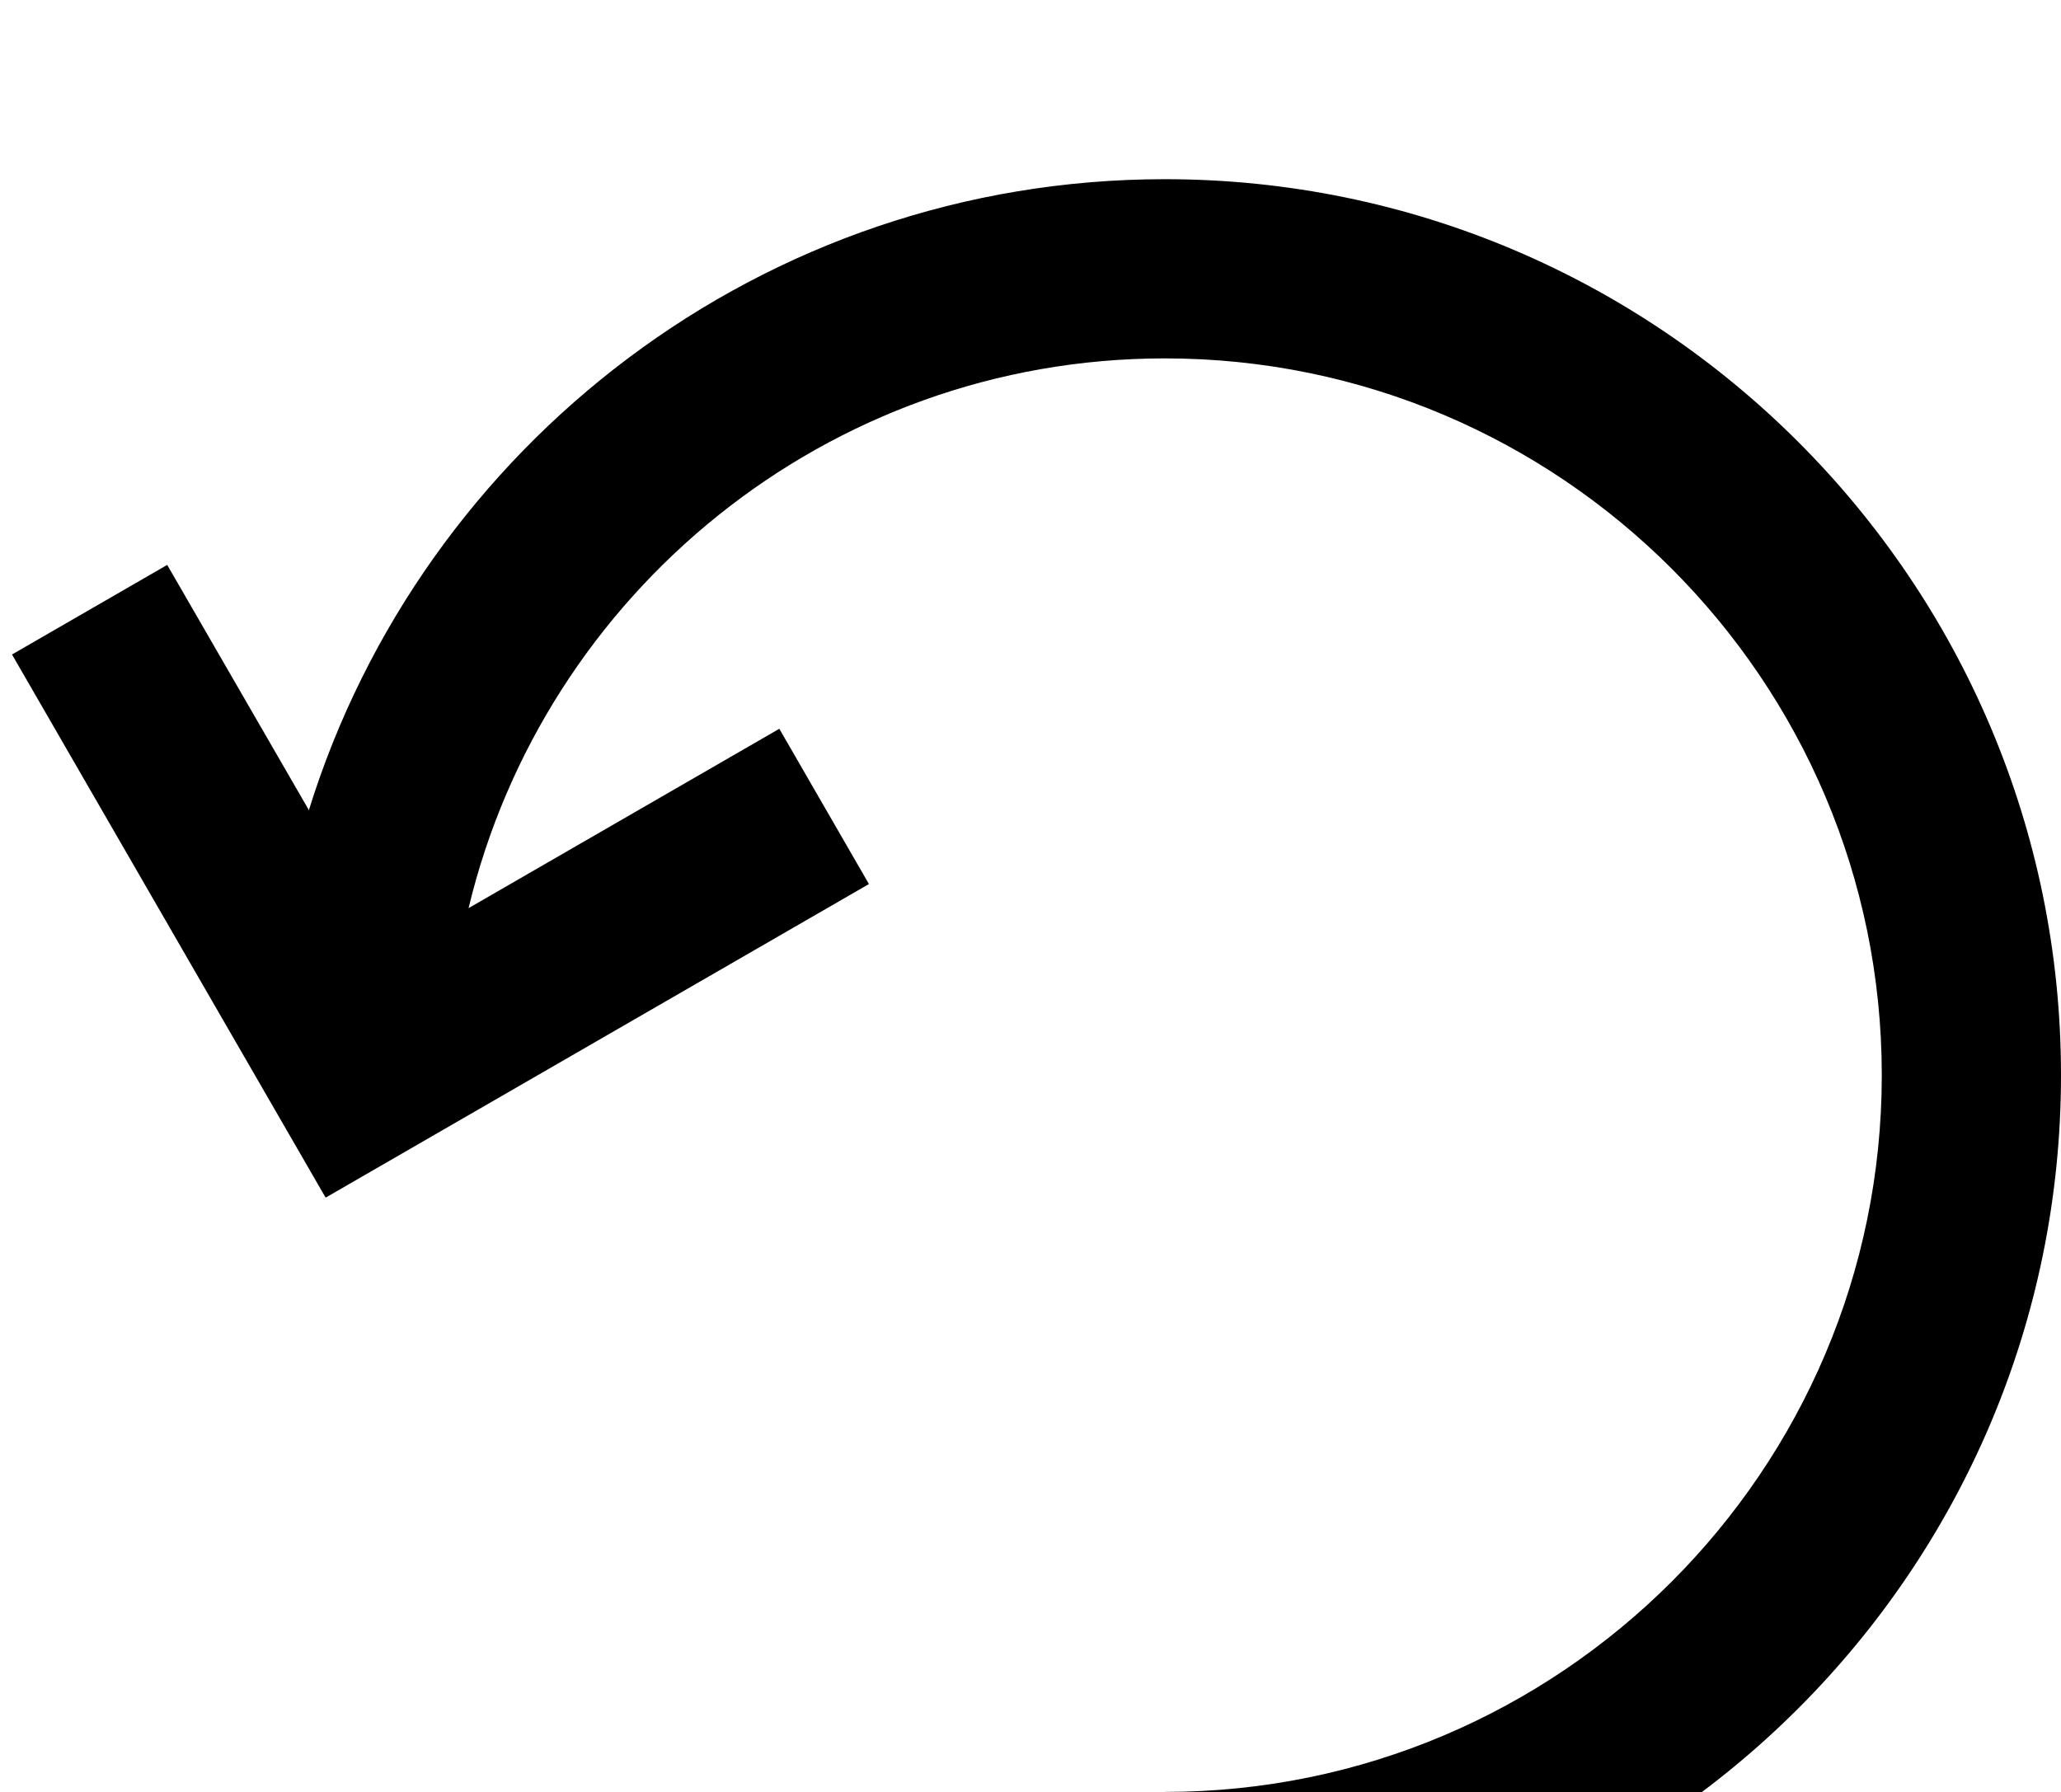
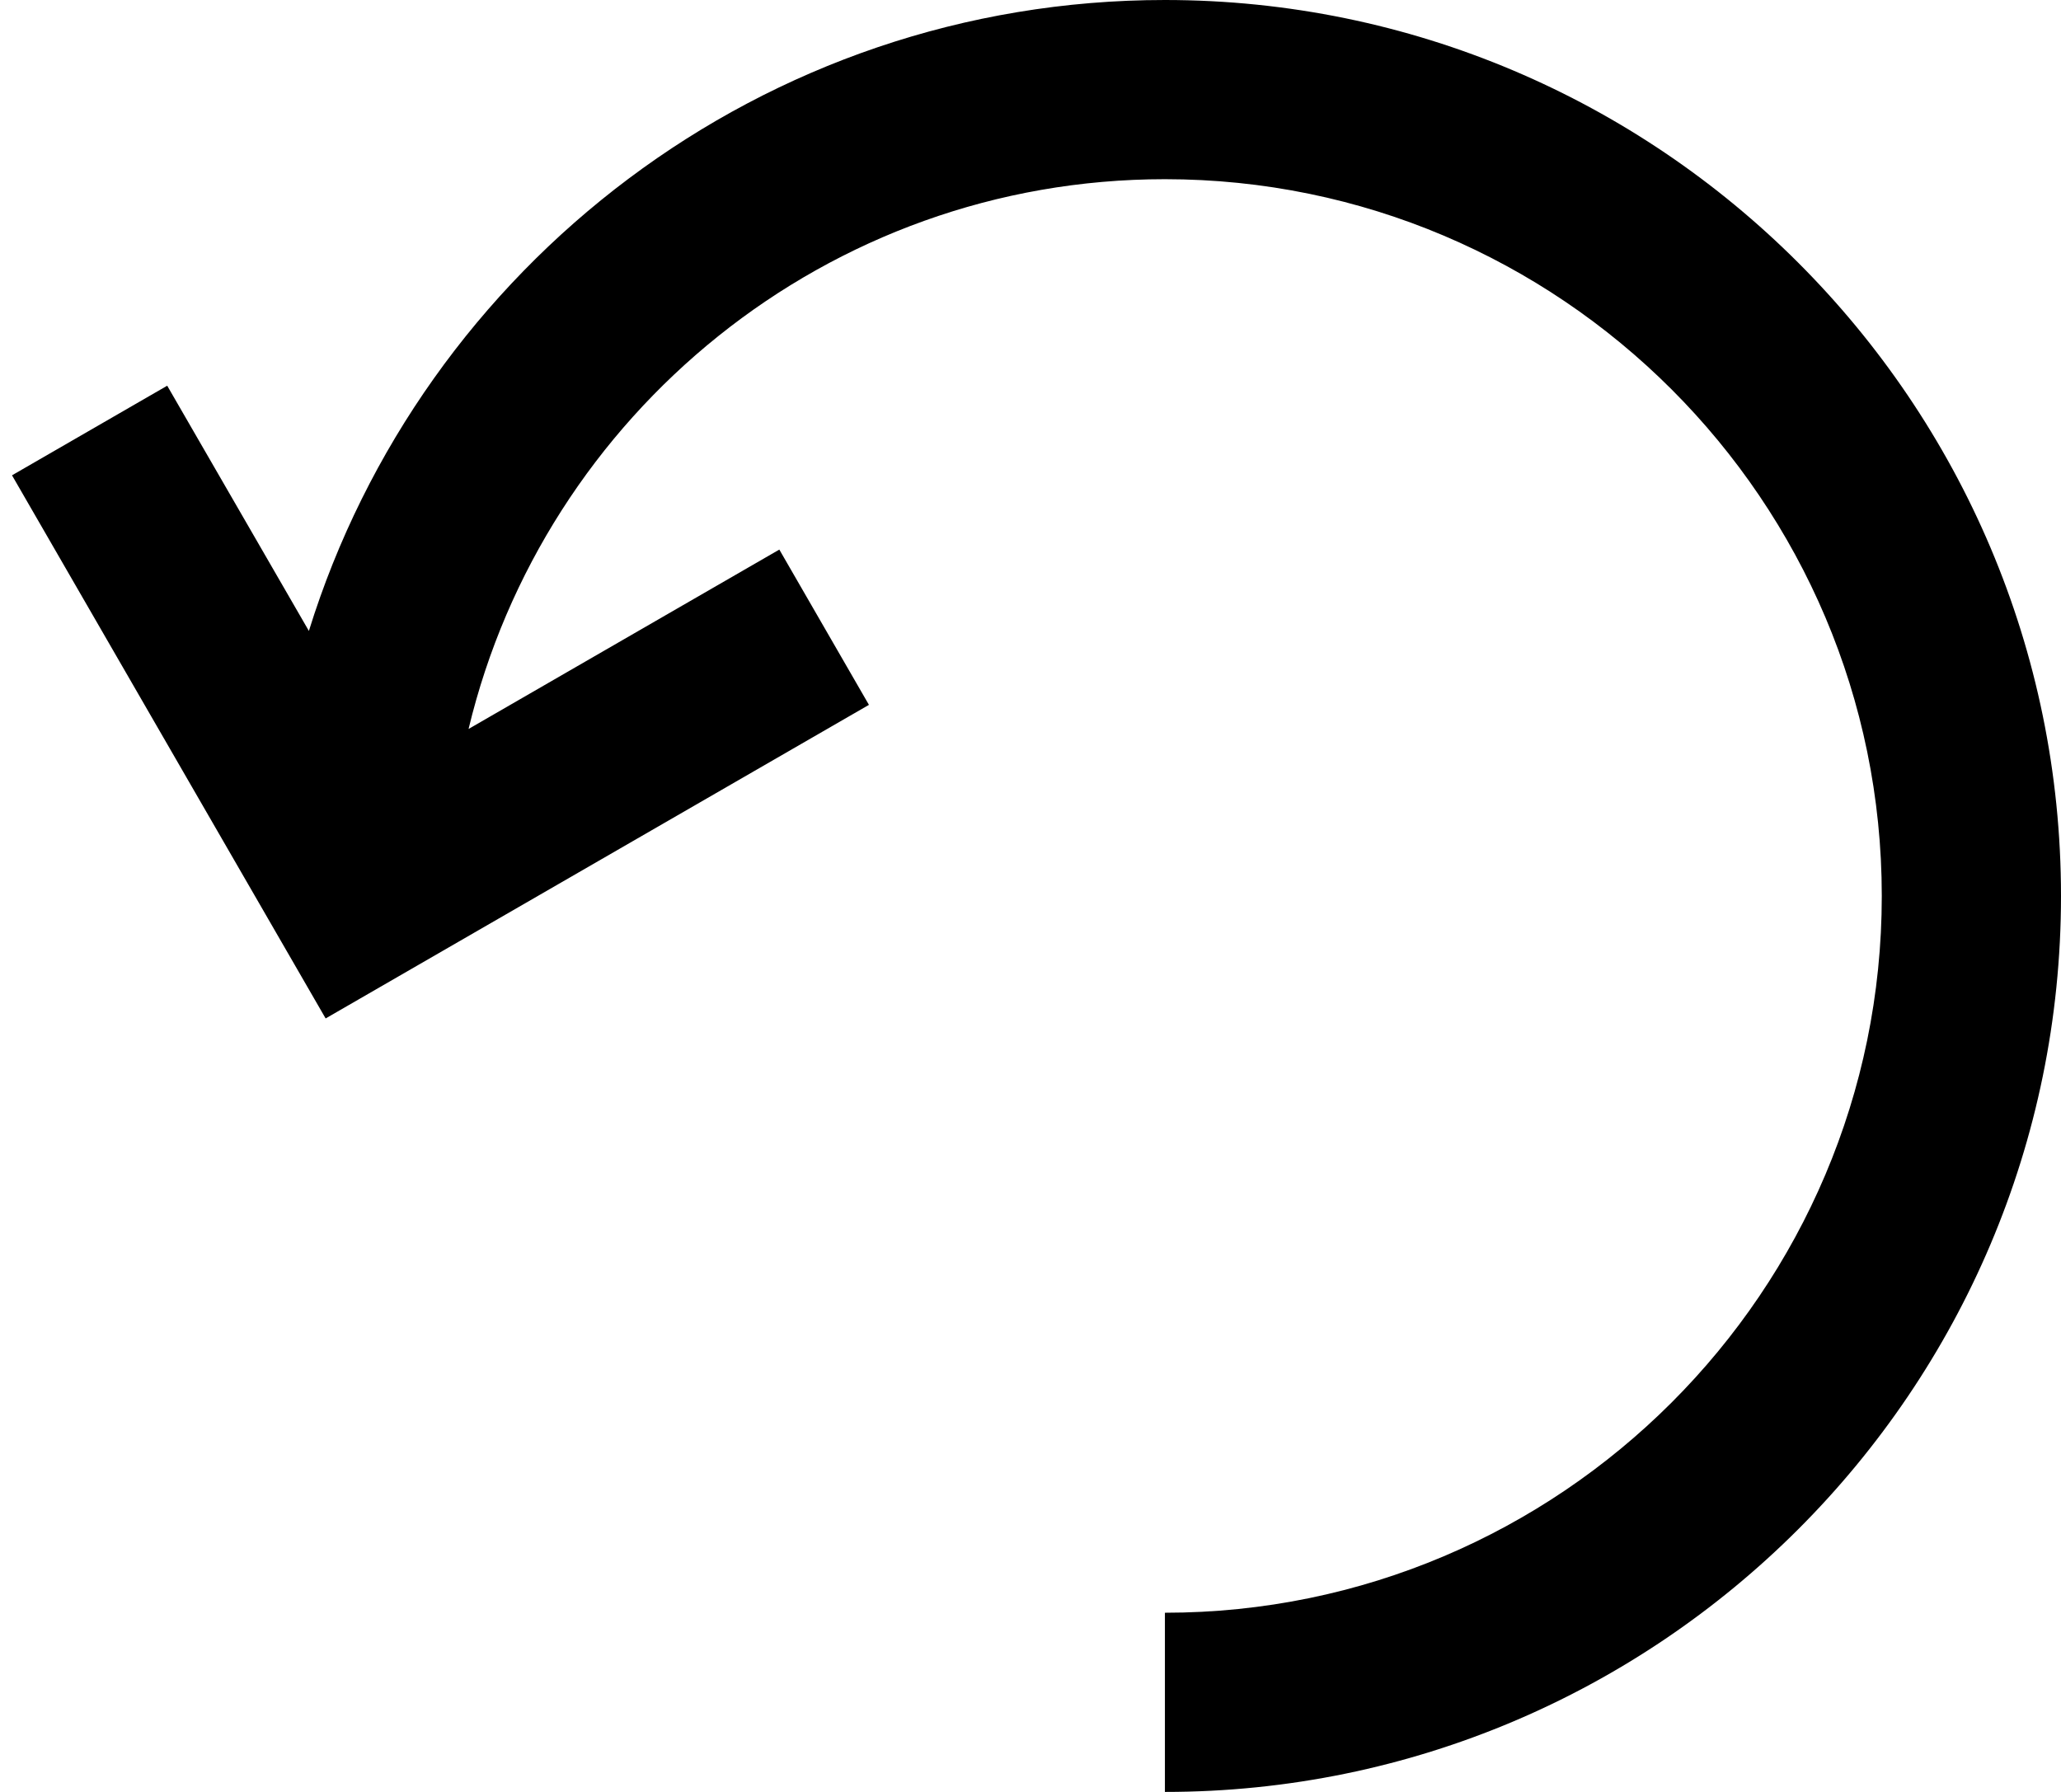
<svg xmlns="http://www.w3.org/2000/svg" width="23px" height="20px" viewBox="0 0 23 20" version="1.1">
-   <g id="Line_Icons" transform="translate(0, 2)" fill="#000000">
-     <path d="M13,0 C8.515,0 4.711,2.969 3.447,7.042 L1.866,4.305 L0.134,5.305 L3.634,11.367 L9.697,7.867 L8.697,6.134 L5.229,8.136 C6.071,4.623 9.231,2 13,2 C17.411,2 21,5.589 21,10 C21,14.411 17.411,18 13,18 L13,20 C18.514,20 23,15.515 23,10 C23,4.486 18.514,0 13,0 L13,0 Z" id="Shape" />
+   <defs />
+   <g id="Iconography" stroke="none" stroke-width="1" fill="none" fill-rule="evenodd">
+     <g id="New-Icons---Gold-Release" transform="translate(-792, -218)">
+       <g id="undo" transform="translate(792, 216)">
+         <g id="Group">
+           <g id="Frame_-_24px">
+             <rect id="Rectangle-path" x="0" y="0" width="24" height="24" />
+           </g>
+           <g id="Line_Icons" transform="translate(0, 2)" fill="#000000">
+             <path d="M13,0 C8.515,0 4.711,2.969 3.447,7.042 L1.866,4.305 L0.134,5.305 L3.634,11.367 L9.697,7.867 L8.697,6.134 L5.229,8.136 C6.071,4.623 9.231,2 13,2 C17.411,2 21,5.589 21,10 C21,14.411 17.411,18 13,18 L13,20 C18.514,20 23,15.515 23,10 C23,4.486 18.514,0 13,0 L13,0 Z" id="Shape" />
+           </g>
+         </g>
+       </g>
+     </g>
  </g>
</svg>
